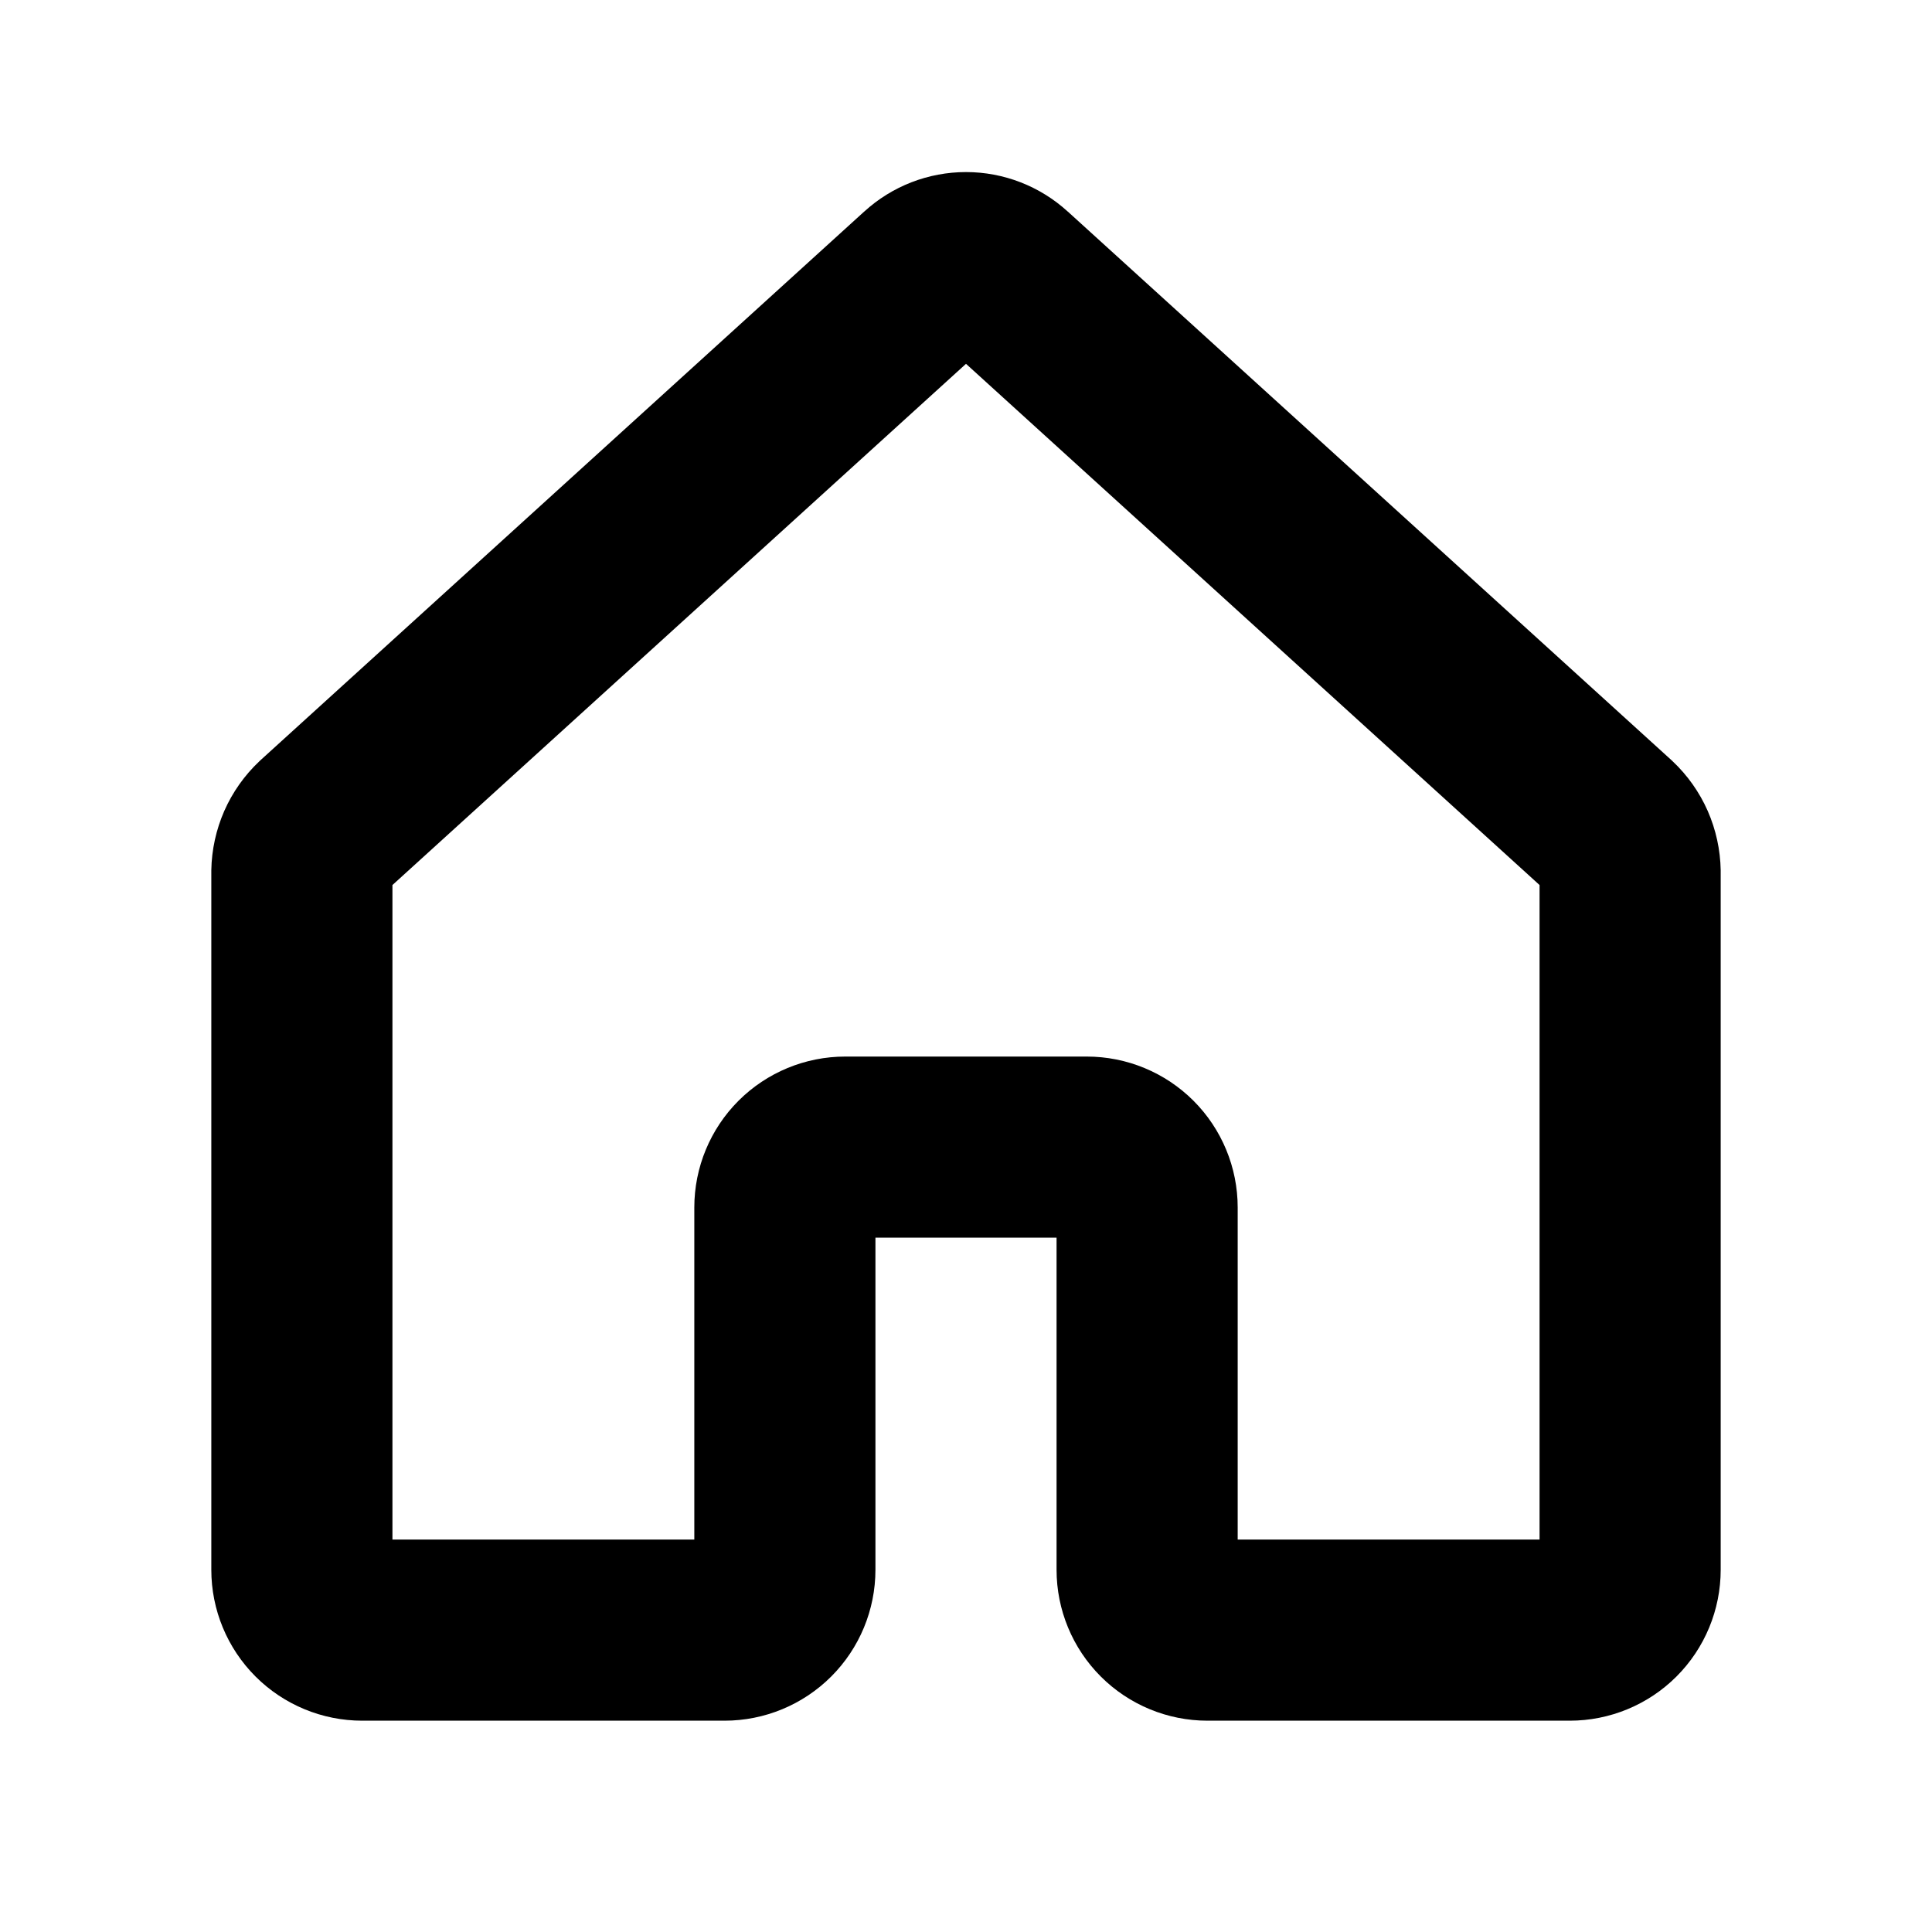
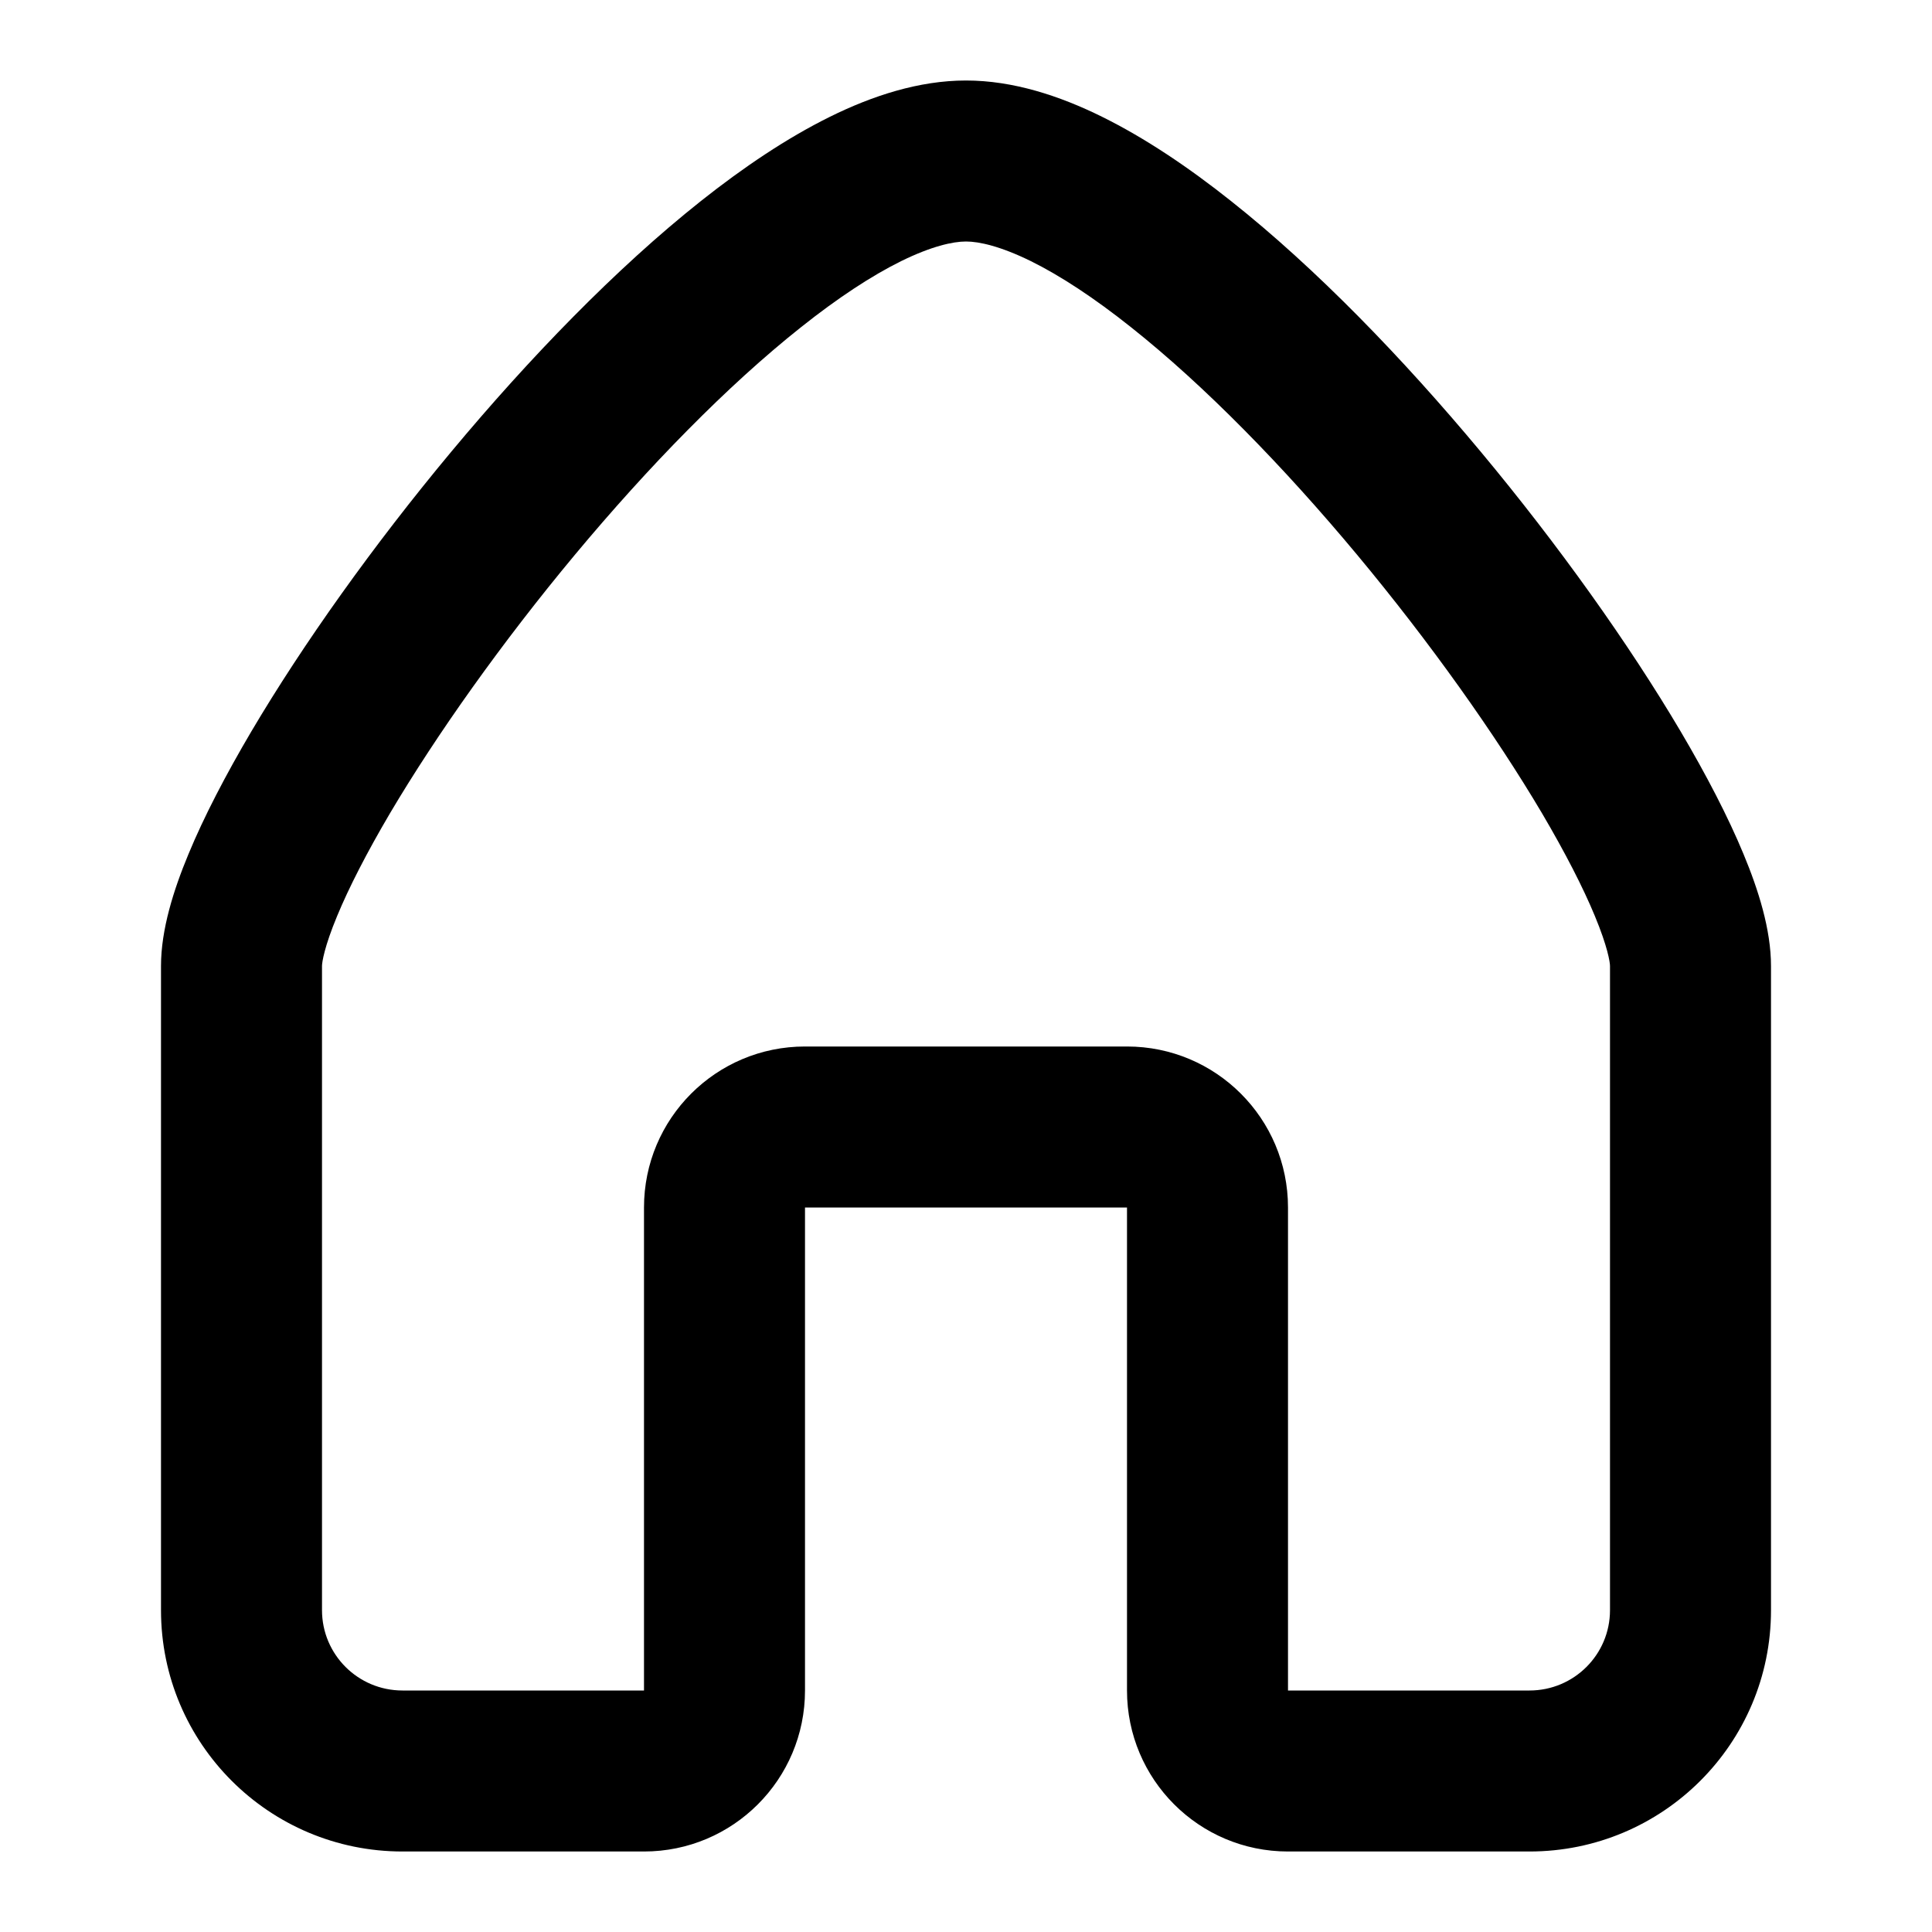
- <svg xmlns="http://www.w3.org/2000/svg" viewBox="0 0 32 32">
-   <path fill-rule="evenodd" clip-rule="evenodd" d="M16 6.026L6.5 14.659V25.5H11.5V20C11.5 19.337 11.763 18.701 12.232 18.232C12.701 17.763 13.337 17.5 14 17.5H18C18.663 17.5 19.299 17.763 19.768 18.232C20.237 18.701 20.5 19.337 20.5 20V25.5H25.5V14.659L16 6.026ZM14.315 3.504C14.775 3.083 15.377 2.85 16 2.85C16.623 2.85 17.224 3.083 17.685 3.504C17.686 3.504 17.687 3.505 17.688 3.506L27.684 12.59L27.705 12.61C27.951 12.842 28.148 13.121 28.285 13.431C28.421 13.741 28.494 14.075 28.5 14.413L28.5 14.438V26C28.5 26.663 28.237 27.299 27.768 27.768C27.299 28.237 26.663 28.5 26 28.5H20C19.337 28.5 18.701 28.237 18.232 27.768C17.763 27.299 17.5 26.663 17.5 26V20.5H14.5V26C14.5 26.663 14.237 27.299 13.768 27.768C13.299 28.237 12.663 28.5 12 28.5H6C5.337 28.5 4.701 28.237 4.232 27.768C3.763 27.299 3.5 26.663 3.5 26V14.438L3.5 14.413C3.506 14.075 3.579 13.741 3.715 13.431C3.852 13.121 4.049 12.842 4.295 12.61L4.316 12.59L14.312 3.506C14.313 3.505 14.314 3.504 14.315 3.504Z" />
+ <svg xmlns="http://www.w3.org/2000/svg" viewBox="0 0 24 24">
+   <path fill-rule="evenodd" clip-rule="evenodd" d="M4.188 11.379C4.03 11.759 4 11.953 4 12V20.002C4 20.553 4.447 21 5 21H8V15C8 13.895 8.895 13 10 13H14C15.105 13 16 13.895 16 15V21H19C19.553 21 20 20.553 20 20.002V12C20 11.953 19.97 11.759 19.812 11.379C19.666 11.026 19.444 10.593 19.155 10.102C18.576 9.124 17.765 7.98 16.857 6.89C15.947 5.798 14.964 4.79 14.05 4.065C13.594 3.702 13.174 3.426 12.806 3.244C12.429 3.059 12.164 3 12 3C11.836 3 11.571 3.059 11.194 3.244C10.826 3.426 10.406 3.702 9.95 4.065C9.036 4.79 8.053 5.798 7.143 6.89C6.235 7.98 5.424 9.124 4.845 10.102C4.556 10.593 4.334 11.026 4.188 11.379ZM10.309 1.451C10.835 1.191 11.414 1 12 1C12.586 1 13.165 1.191 13.691 1.451C14.225 1.715 14.766 2.079 15.293 2.498C16.349 3.335 17.428 4.452 18.393 5.61C19.36 6.77 20.236 8.001 20.877 9.085C21.196 9.626 21.467 10.146 21.66 10.613C21.843 11.053 22 11.547 22 12V20.002C22 21.66 20.656 23 19 23H16C14.895 23 14 22.105 14 21V15H10V21C10 22.105 9.105 23 8 23H5C3.344 23 2 21.66 2 20.002V12C2 11.547 2.157 11.053 2.34 10.613C2.533 10.146 2.804 9.626 3.123 9.085C3.764 8.001 4.64 6.77 5.607 5.61C6.572 4.452 7.651 3.335 8.706 2.498C9.234 2.079 9.775 1.715 10.309 1.451Z" />
</svg>
